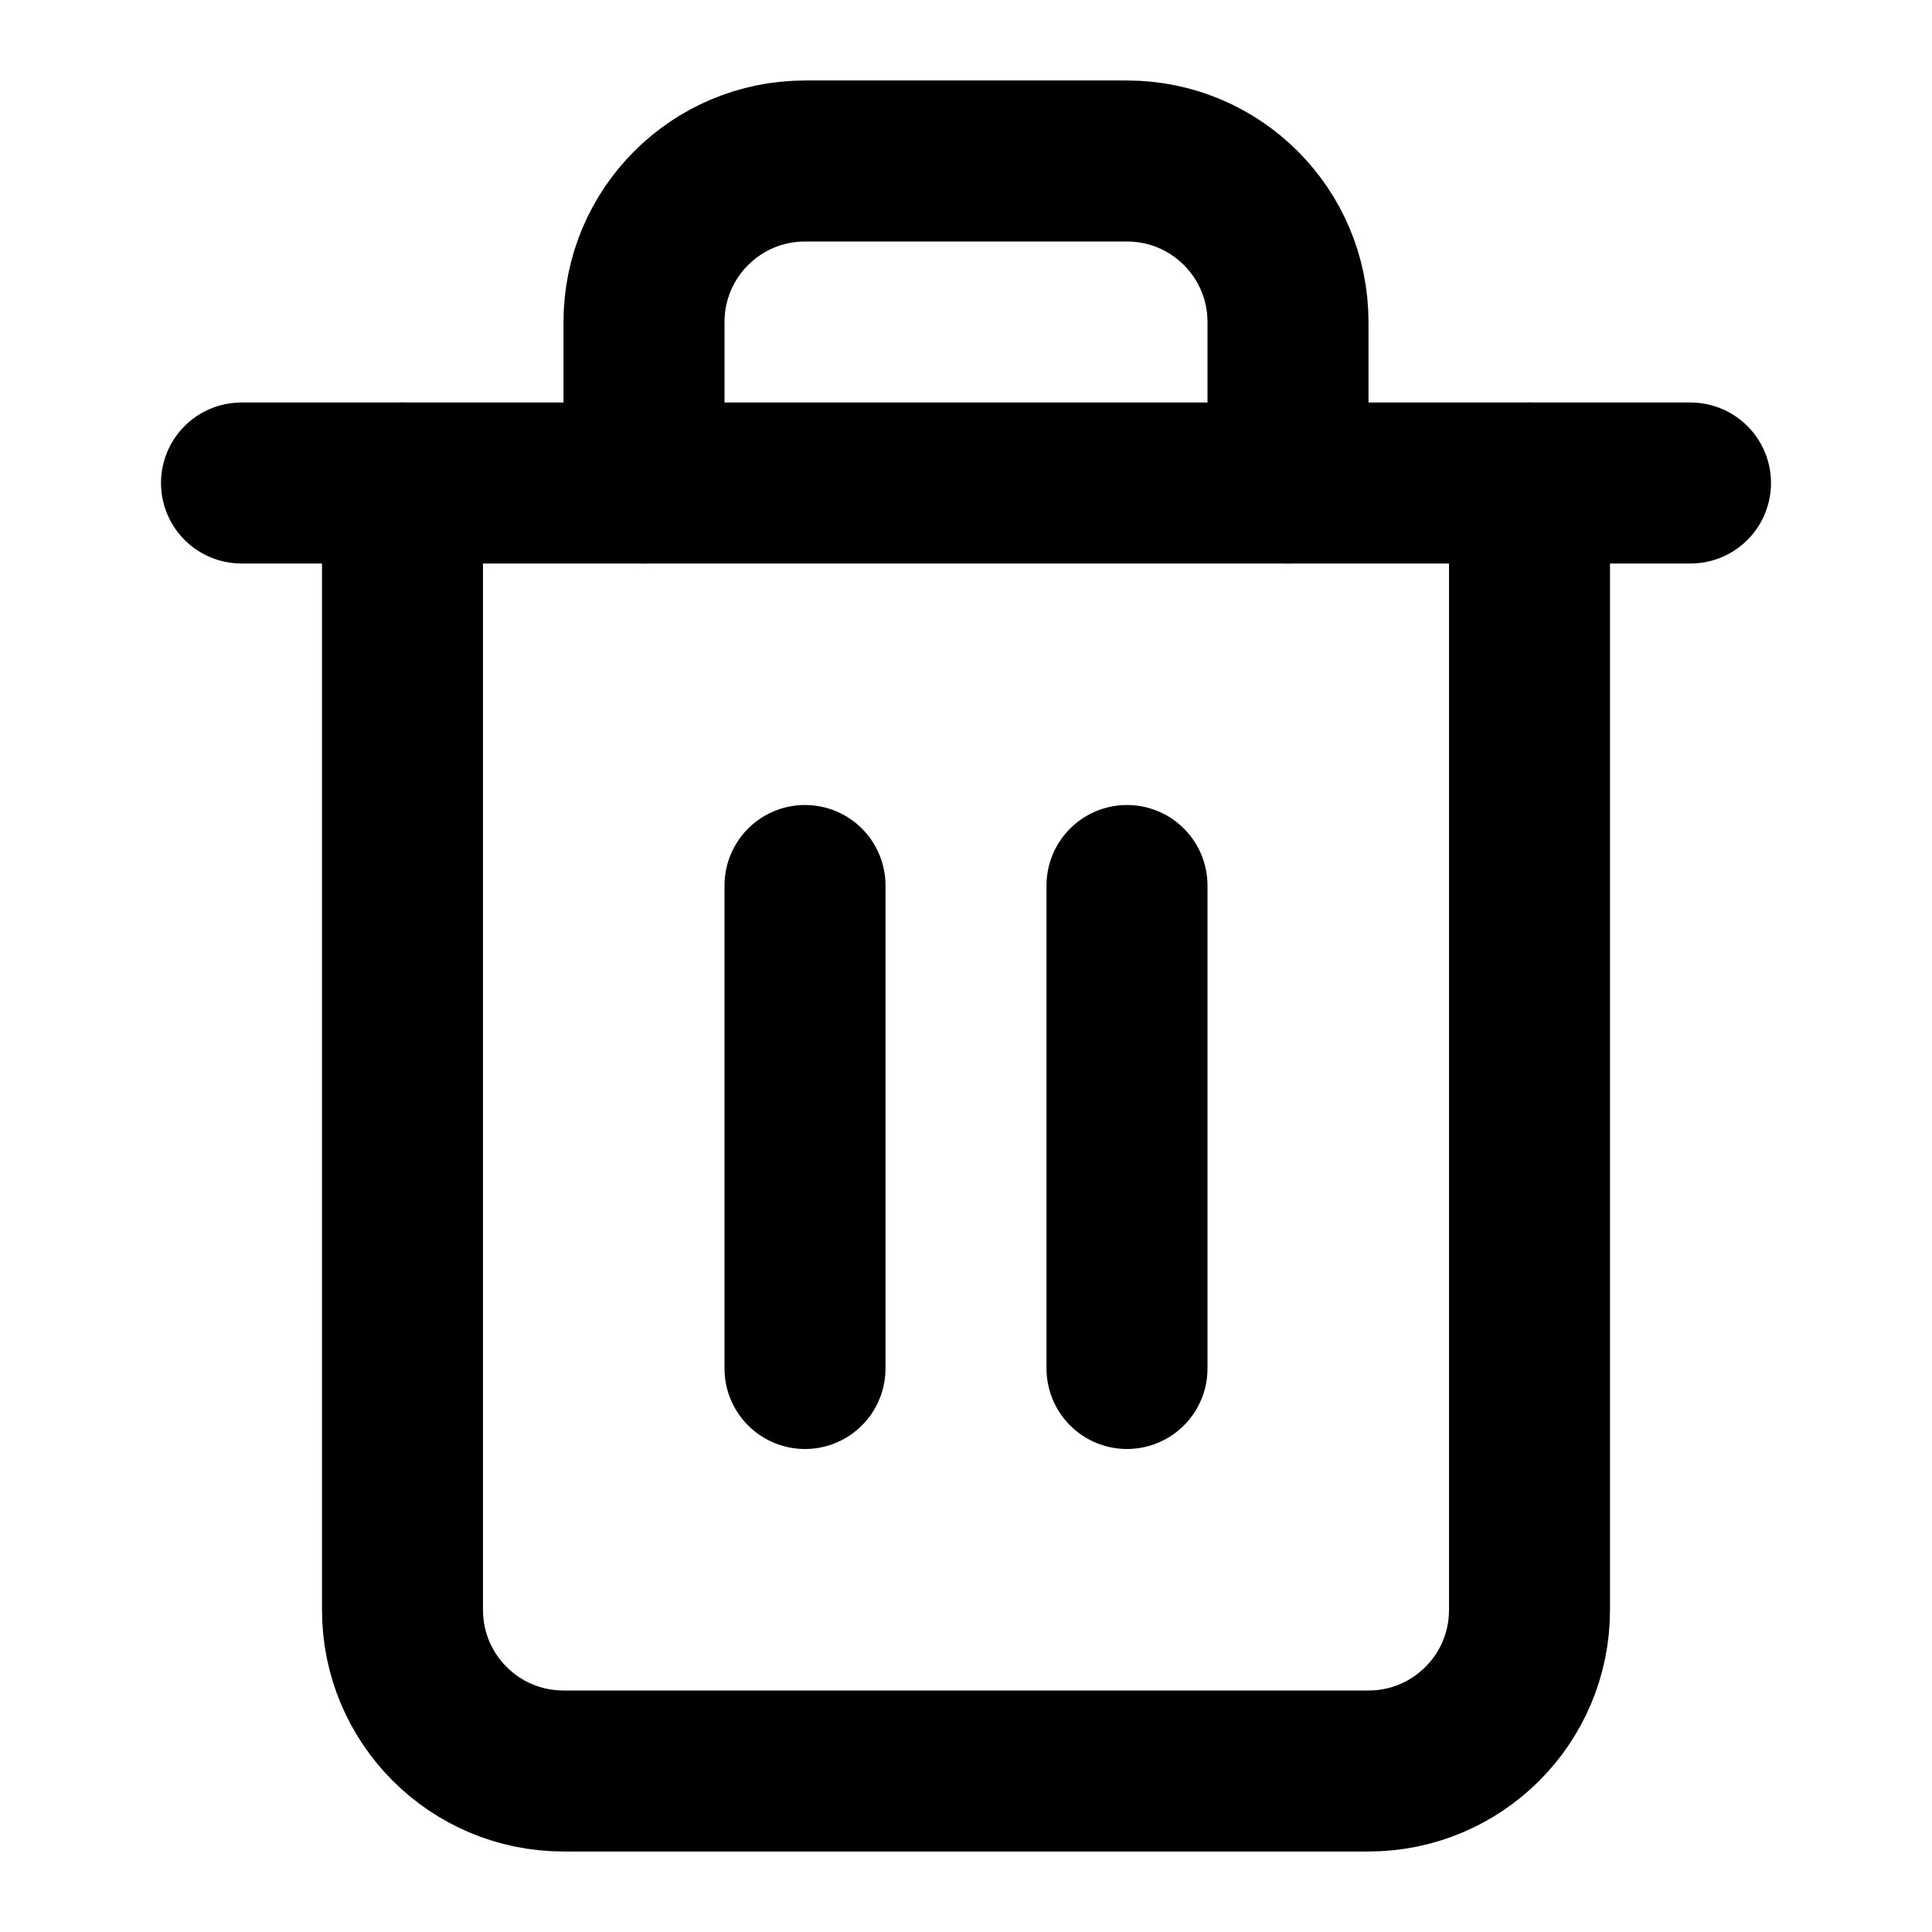
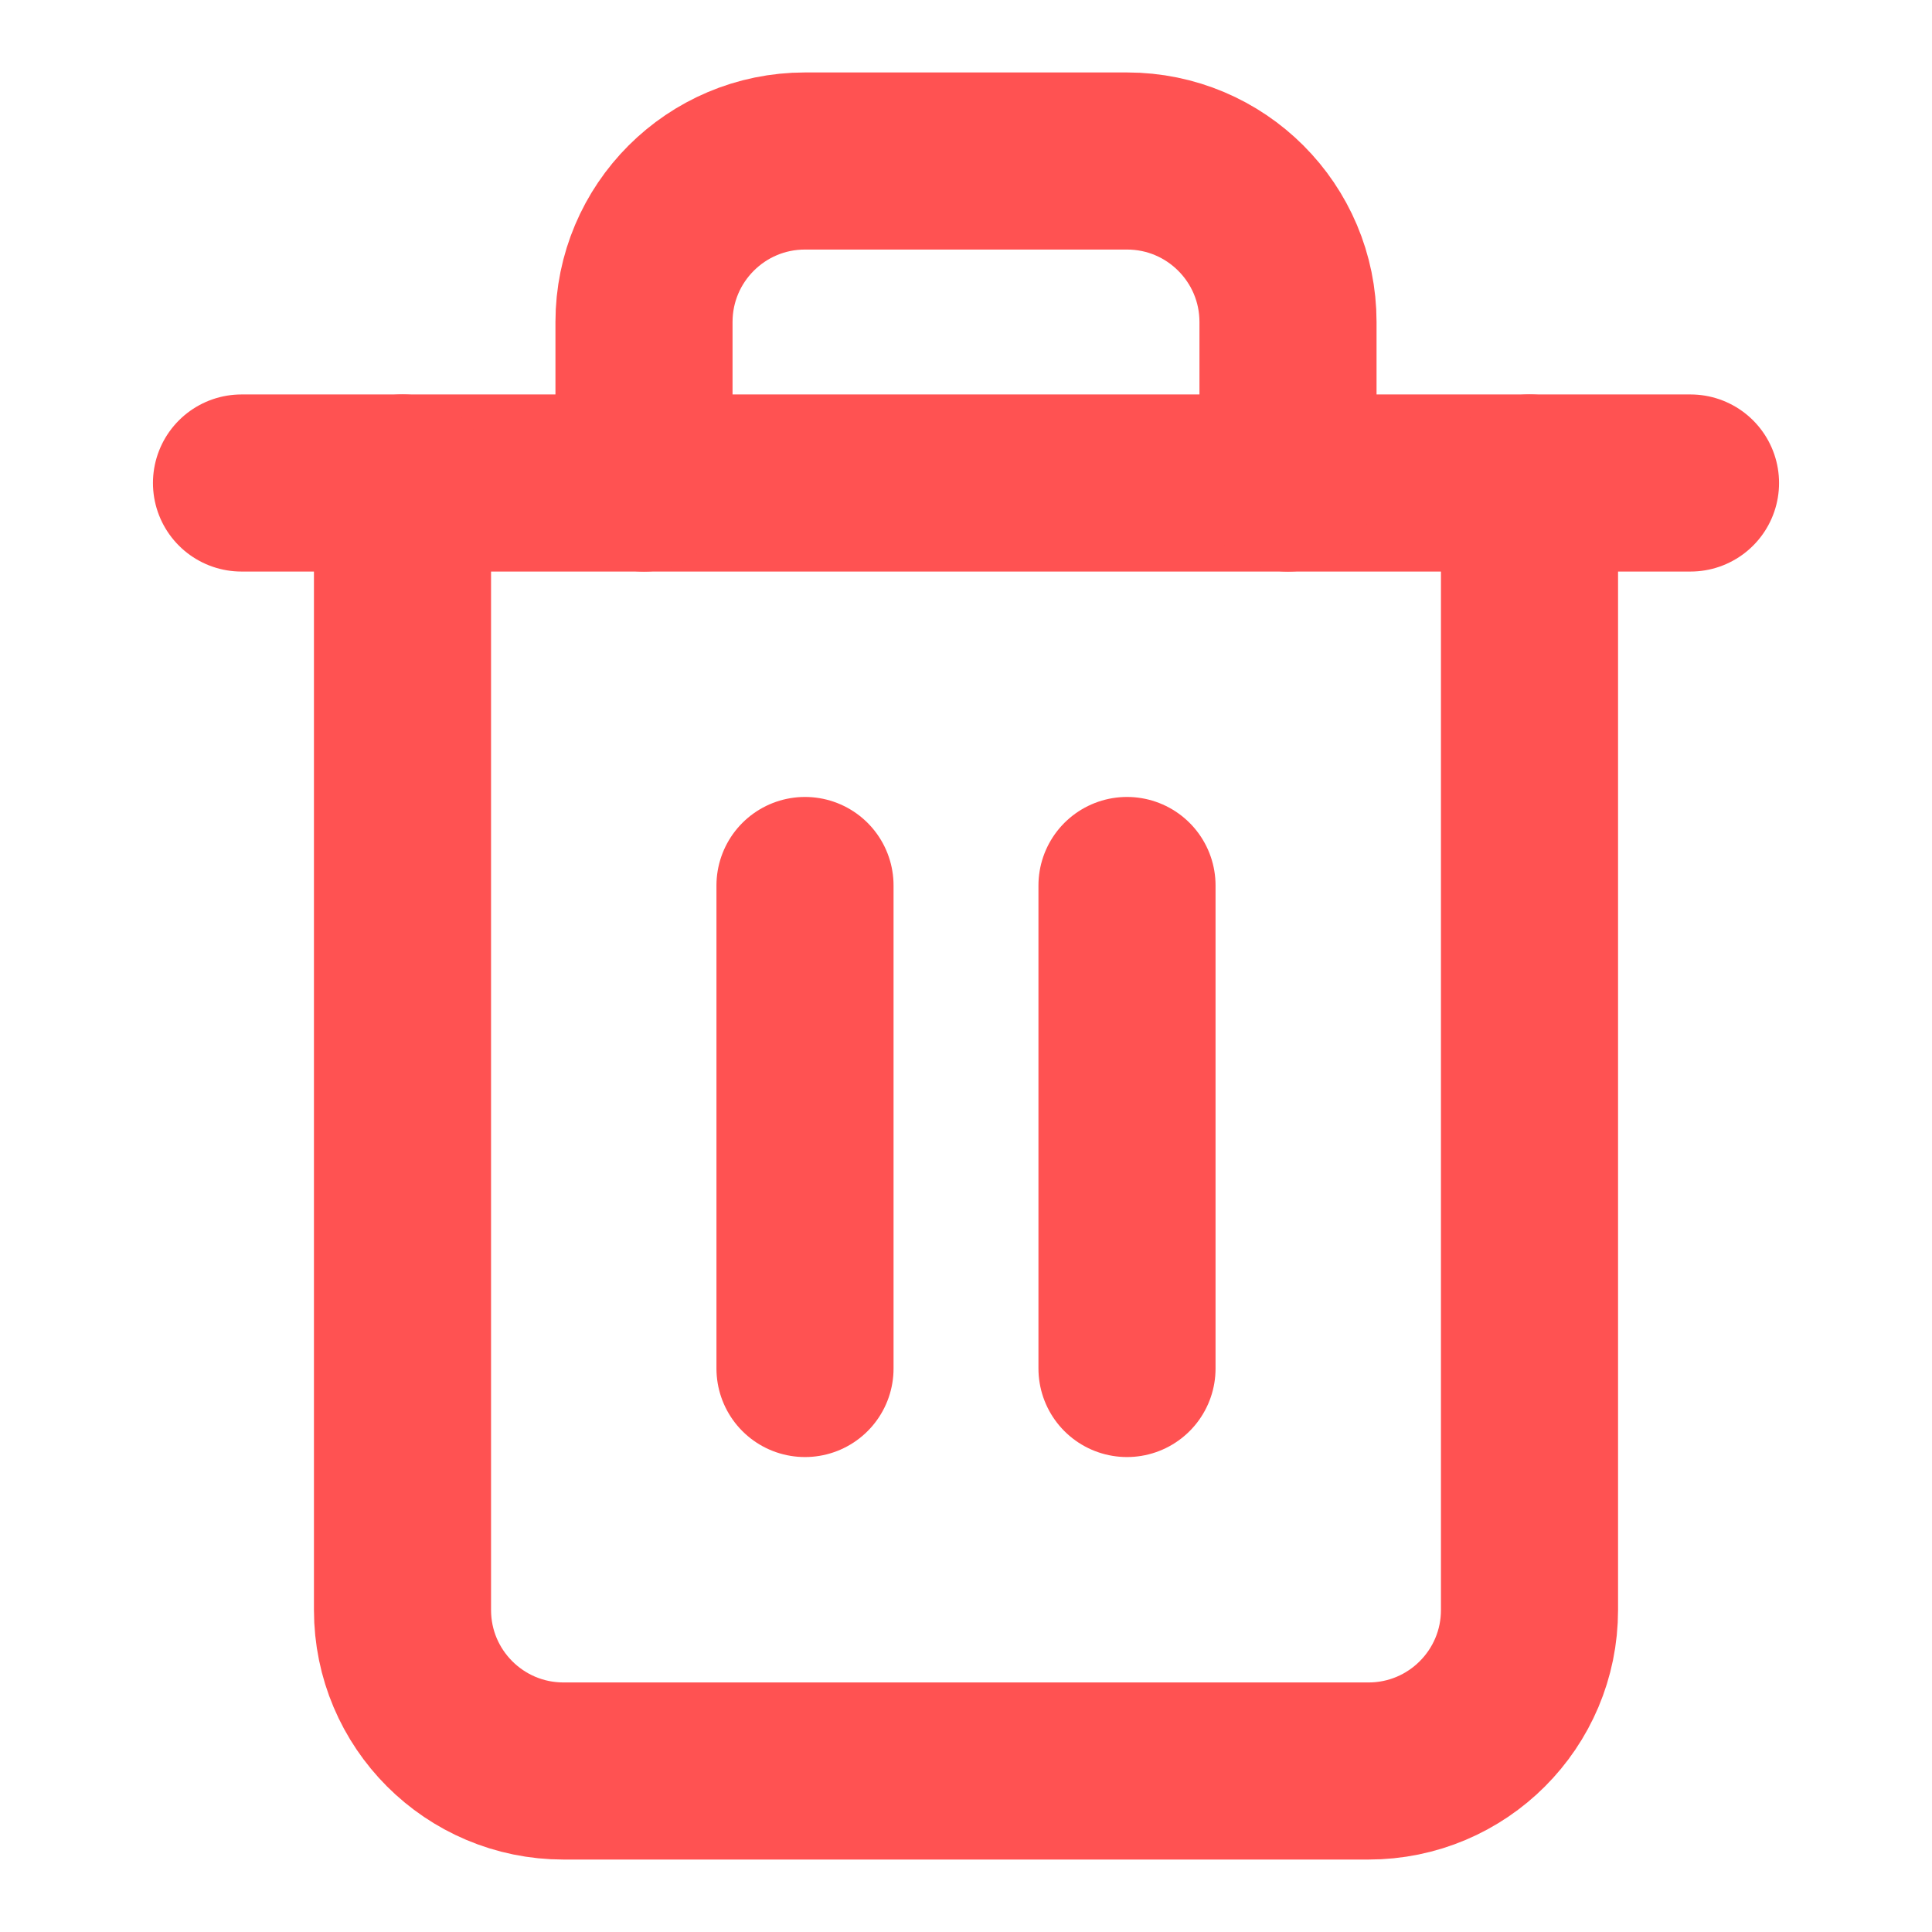
- <svg xmlns="http://www.w3.org/2000/svg" viewBox="0 0 24 24" fill="none" stroke="currentColor" stroke-width="2" stroke-linecap="round" stroke-linejoin="round">
+ <svg xmlns="http://www.w3.org/2000/svg" viewBox="0 0 24 24" fill="none" stroke="#FF5252" stroke-width="2.2" stroke-linecap="round" stroke-linejoin="round">
  <polyline points="3 6 5 6 21 6" />
  <path d="M19 6v14a2 2 0 0 1-2 2H7a2 2 0 0 1-2-2V6m3 0V4a2 2 0 0 1 2-2h4a2 2 0 0 1 2 2v2" />
  <line x1="10" y1="11" x2="10" y2="17" />
  <line x1="14" y1="11" x2="14" y2="17" />
</svg>
